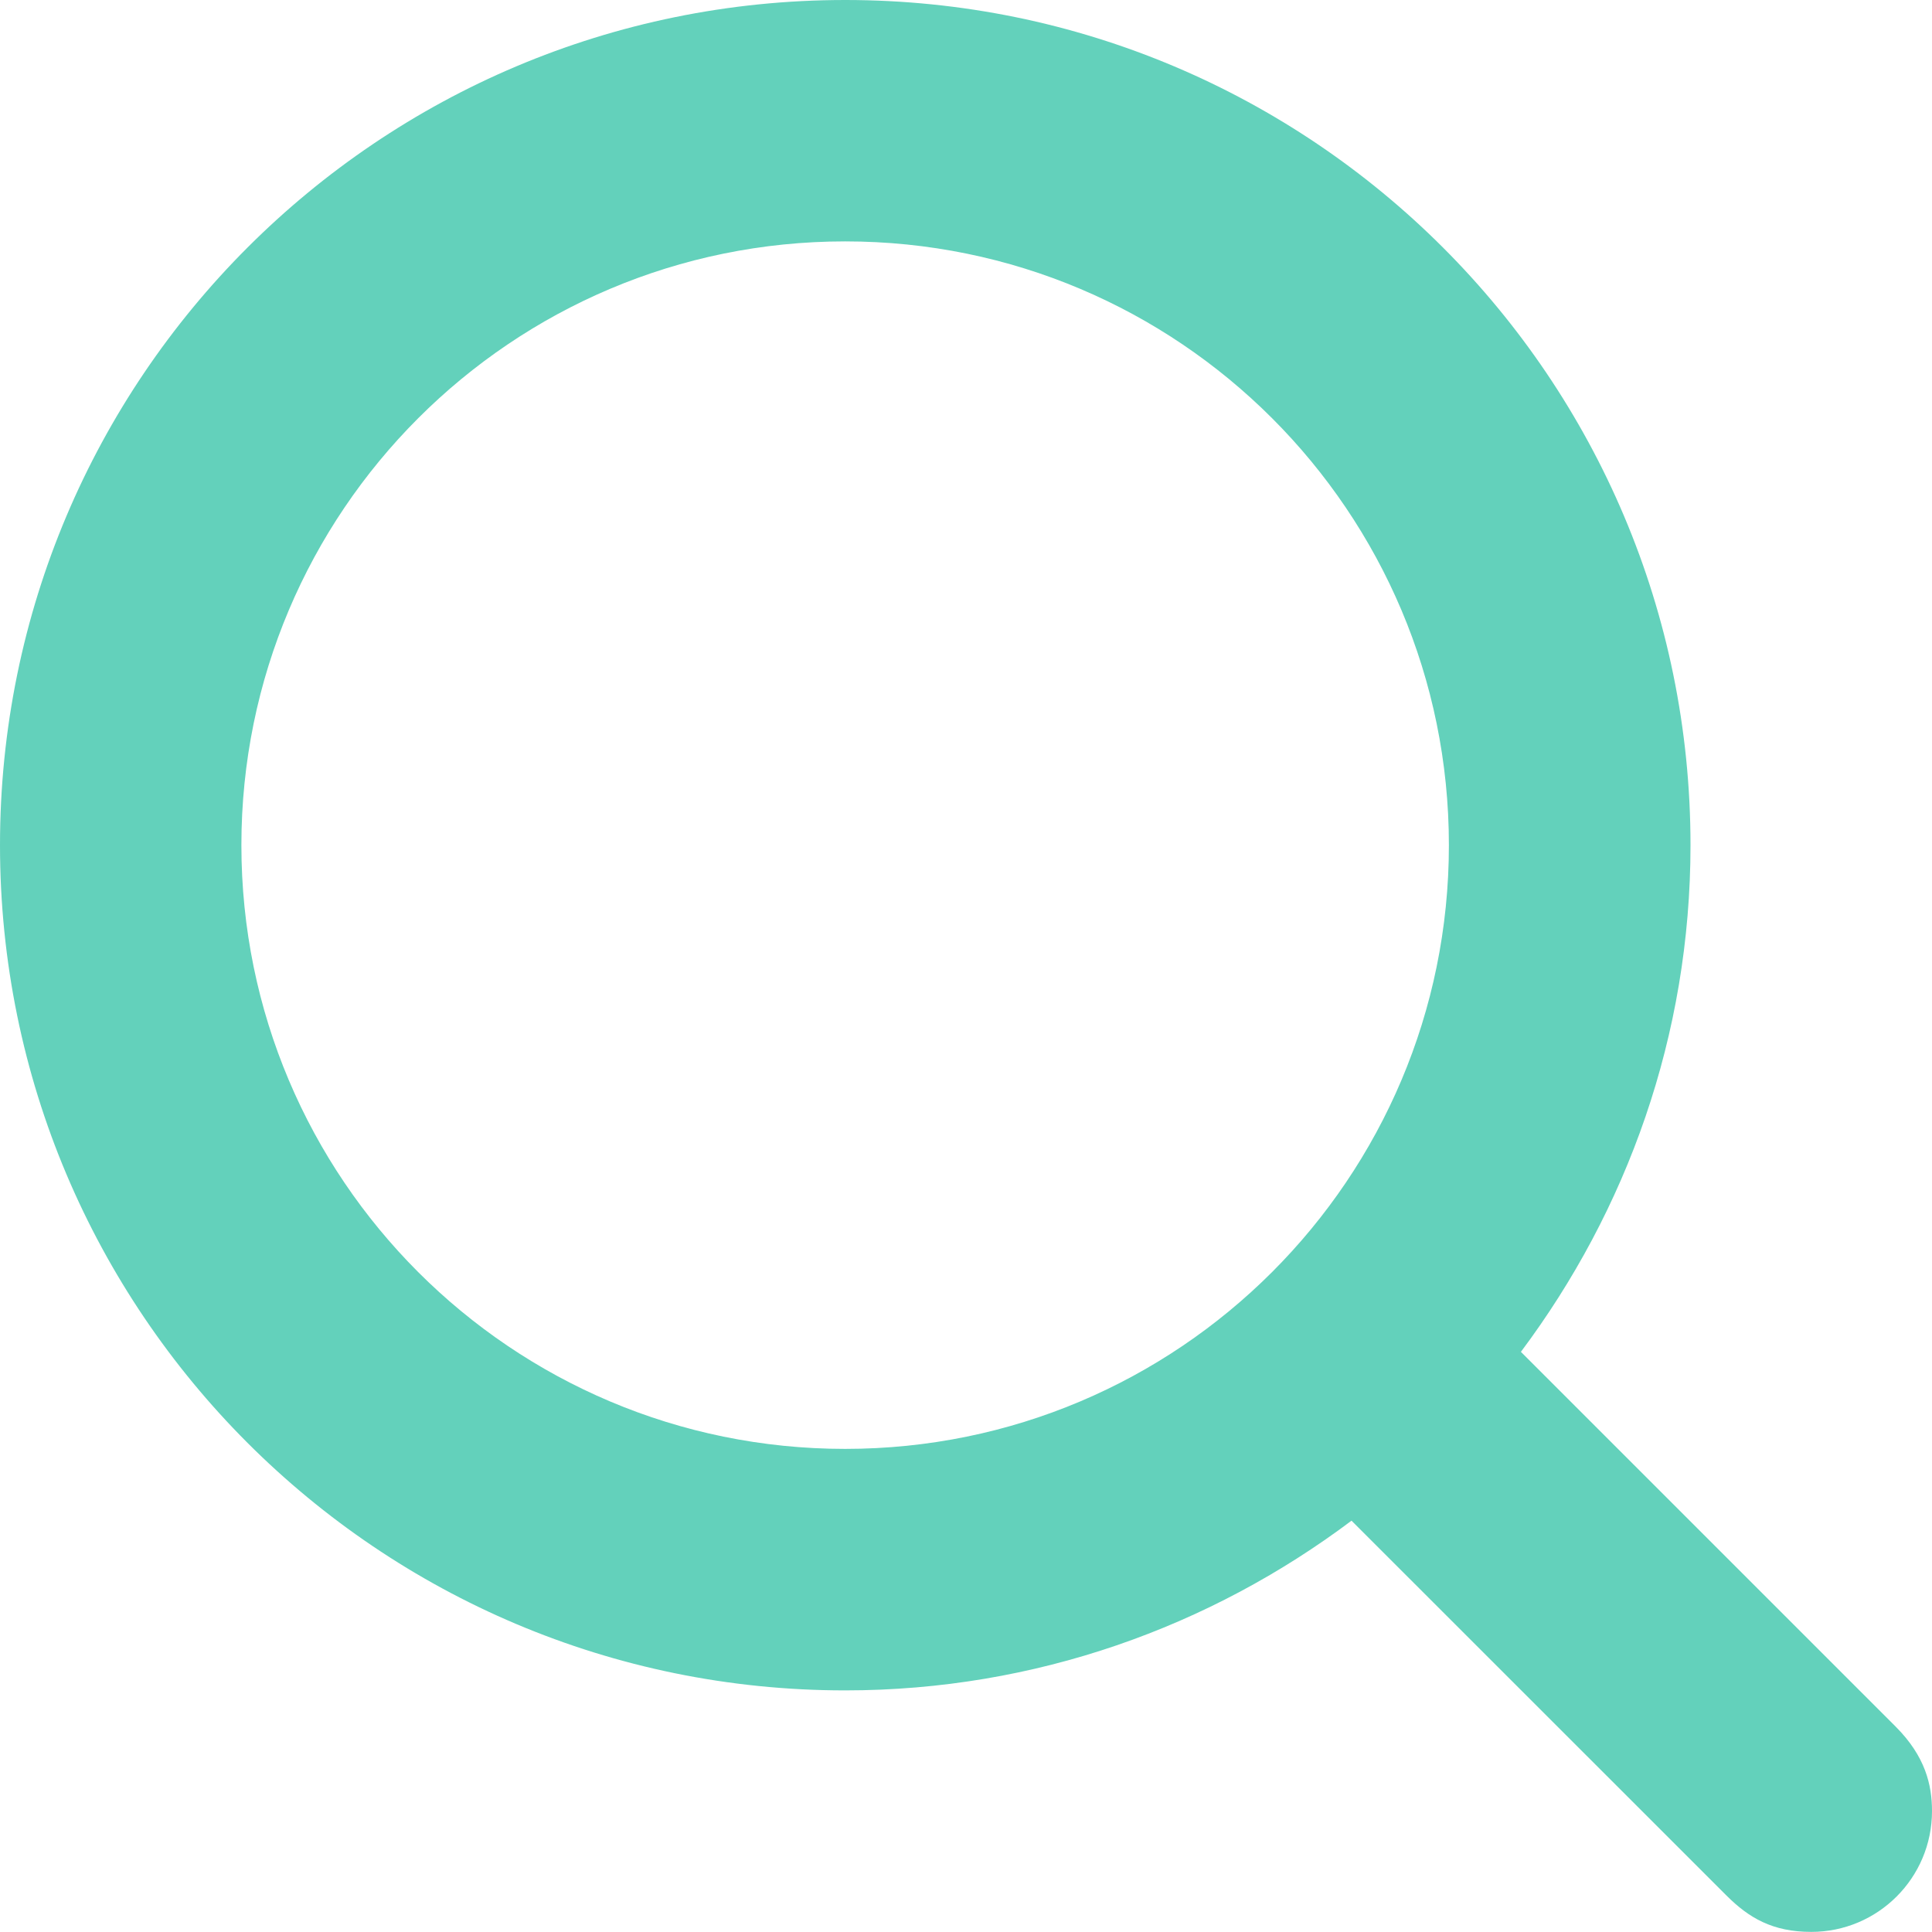
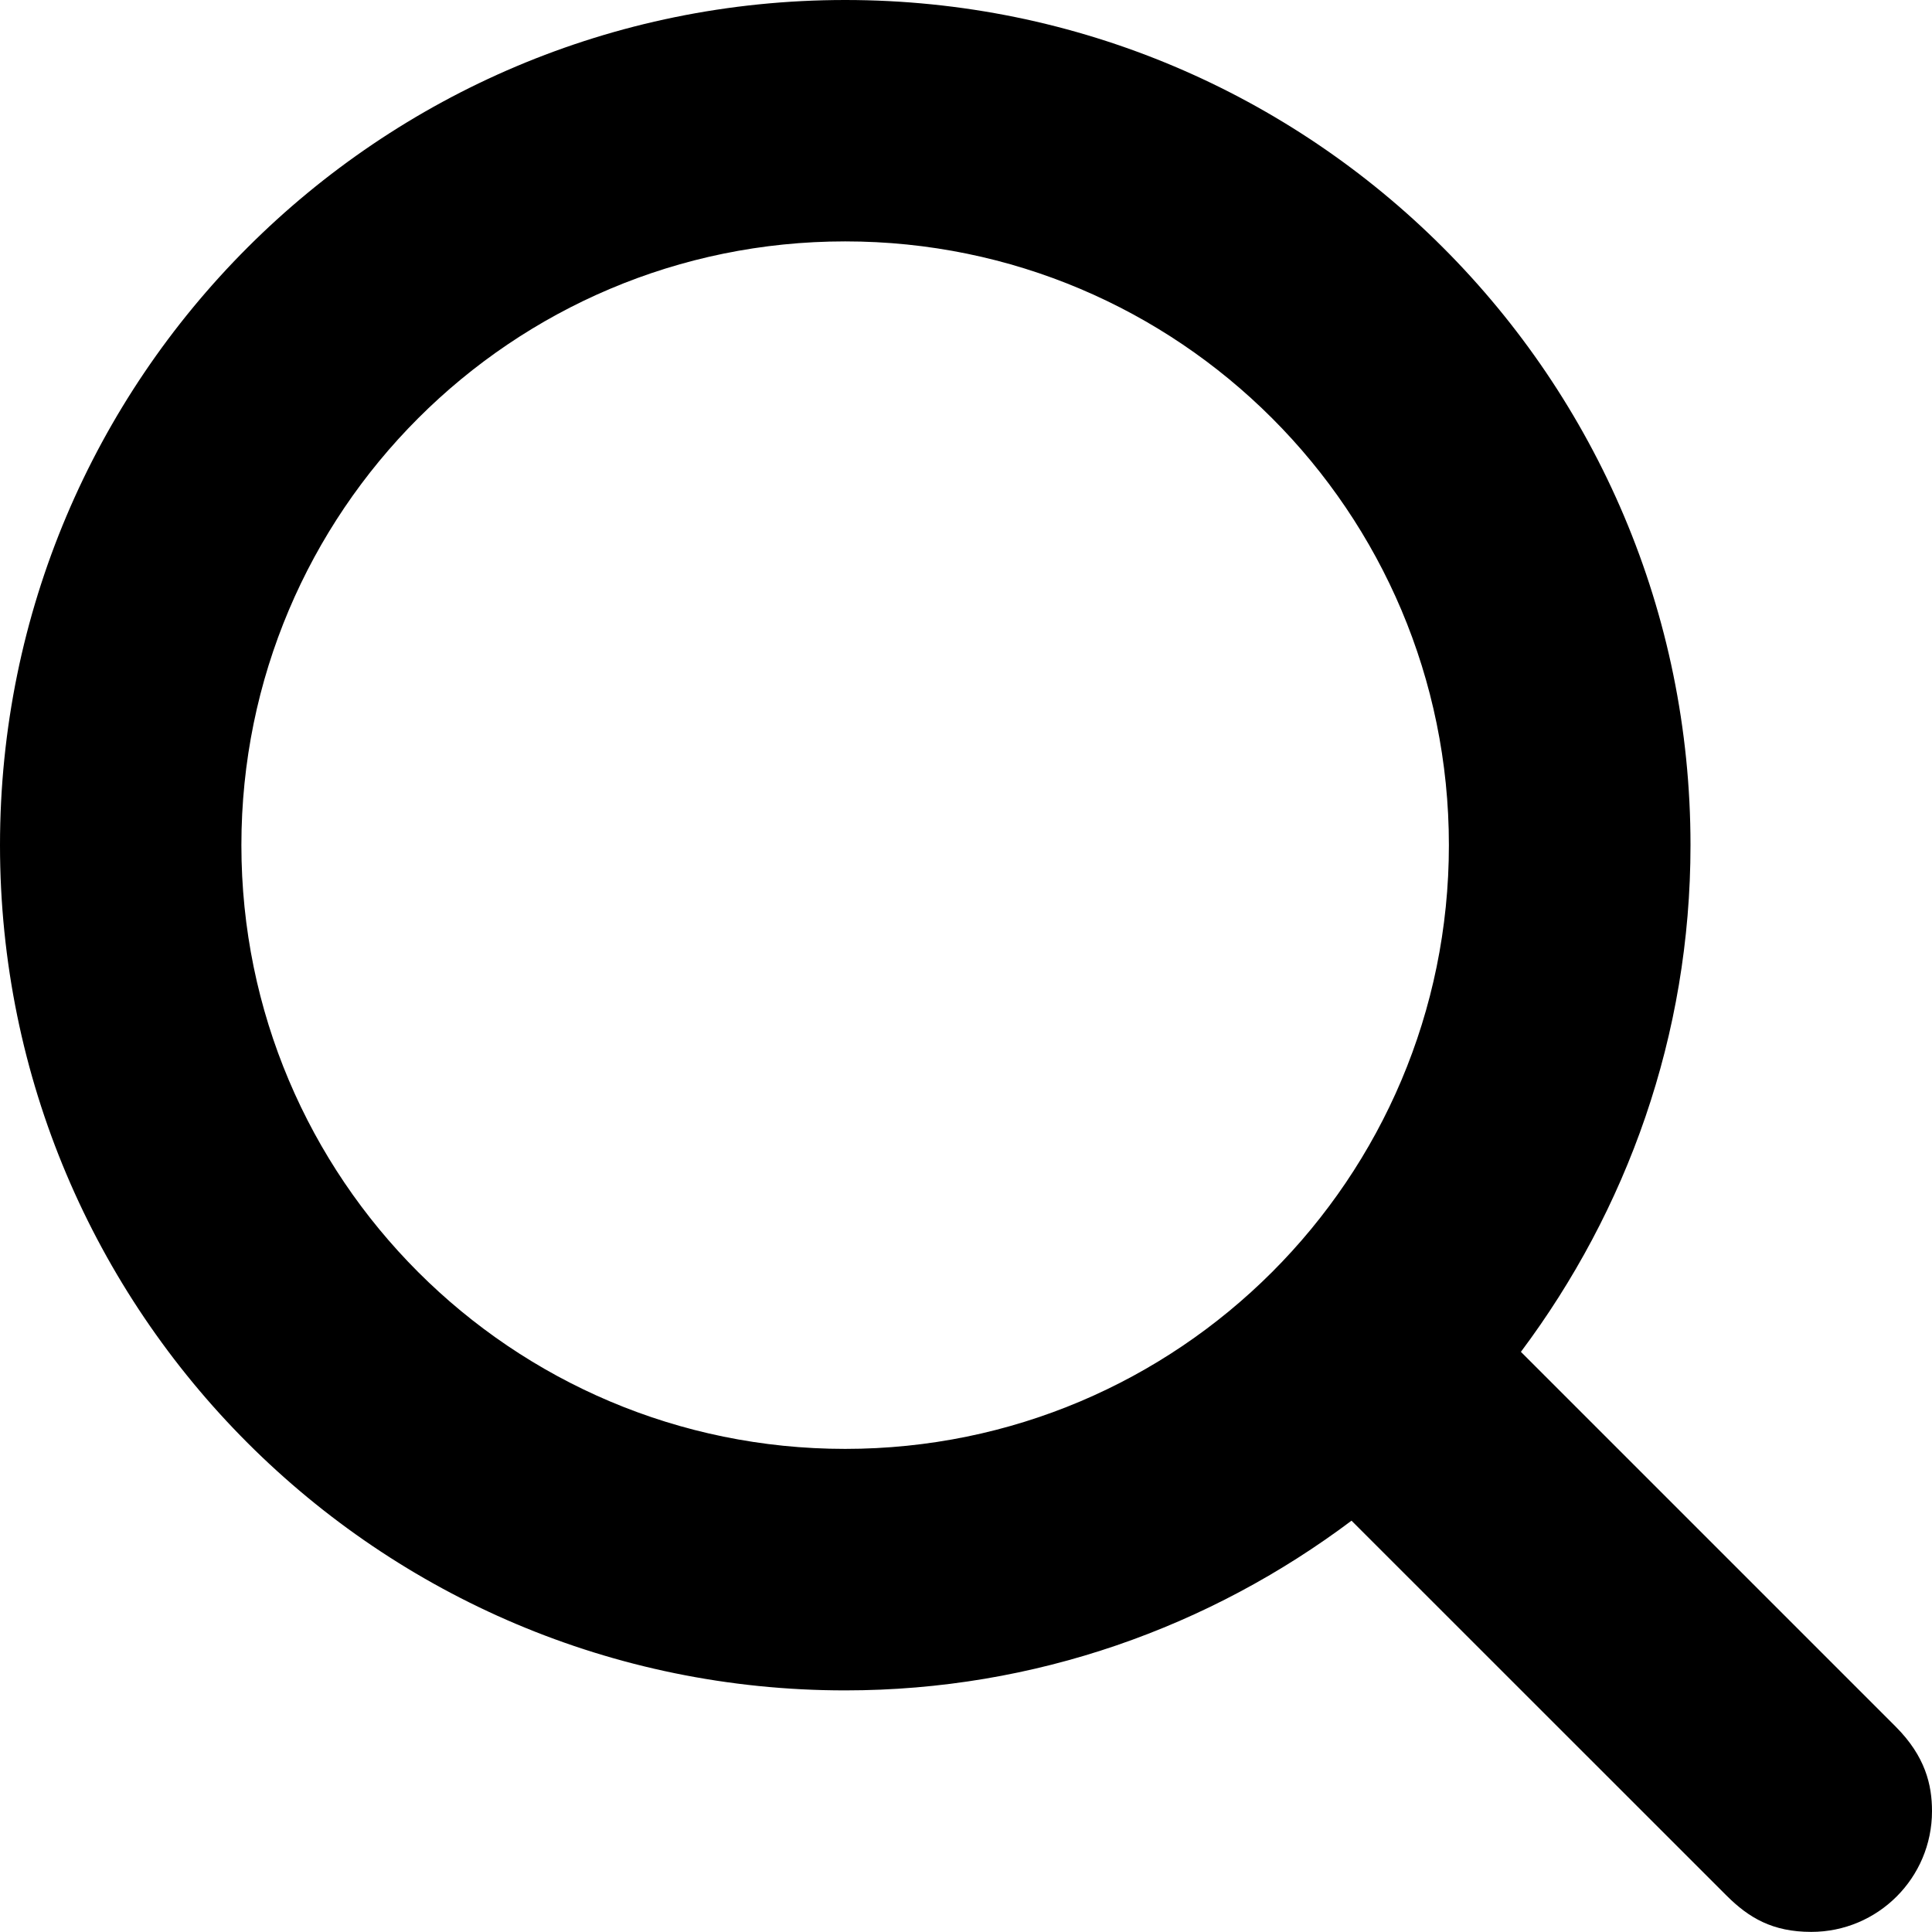
- <svg xmlns="http://www.w3.org/2000/svg" version="1.1" id="Layer_1" x="0px" y="0px" width="17.6px" height="17.6px" viewBox="-0.8 -0.8 17.6 17.6" enable-background="new -0.8 -0.8 17.6 17.6" xml:space="preserve">
-   <path fill="#63d1bb" d="M16.47,14.93l-3.415-3.415C14.02,10.226,14.6,8.634,14.6,6.899c0-4.253-3.447-7.699-7.7-7.699 S-0.8,2.646-0.8,6.899s3.446,7.7,7.699,7.7c1.734,0,3.326-0.58,4.613-1.546l3.417,3.416c0.203,0.202,0.418,0.33,0.771,0.33 c0.607,0,1.1-0.492,1.1-1.1C16.8,15.459,16.739,15.2,16.47,14.93z M1.399,6.899c0-3.038,2.462-5.5,5.5-5.5s5.5,2.462,5.5,5.5 s-2.462,5.5-5.5,5.5S1.399,9.938,1.399,6.899z" />
+ <svg xmlns="http://www.w3.org/2000/svg" id="search-icon" viewBox="-0.8 -0.8 17.6 17.6" enable-background="new -0.8 -0.8 17.6 17.6" xml:space="preserve">
+   <path d="M16.47,14.93l-3.415-3.415C14.02,10.226,14.6,8.634,14.6,6.899c0-4.253-3.447-7.699-7.7-7.699 S-0.8,2.646-0.8,6.899s3.446,7.7,7.699,7.7c1.734,0,3.326-0.58,4.613-1.546l3.417,3.416c0.203,0.202,0.418,0.33,0.771,0.33 c0.607,0,1.1-0.492,1.1-1.1C16.8,15.459,16.739,15.2,16.47,14.93z M1.399,6.899c0-3.038,2.462-5.5,5.5-5.5s5.5,2.462,5.5,5.5 s-2.462,5.5-5.5,5.5S1.399,9.938,1.399,6.899z" />
</svg>
